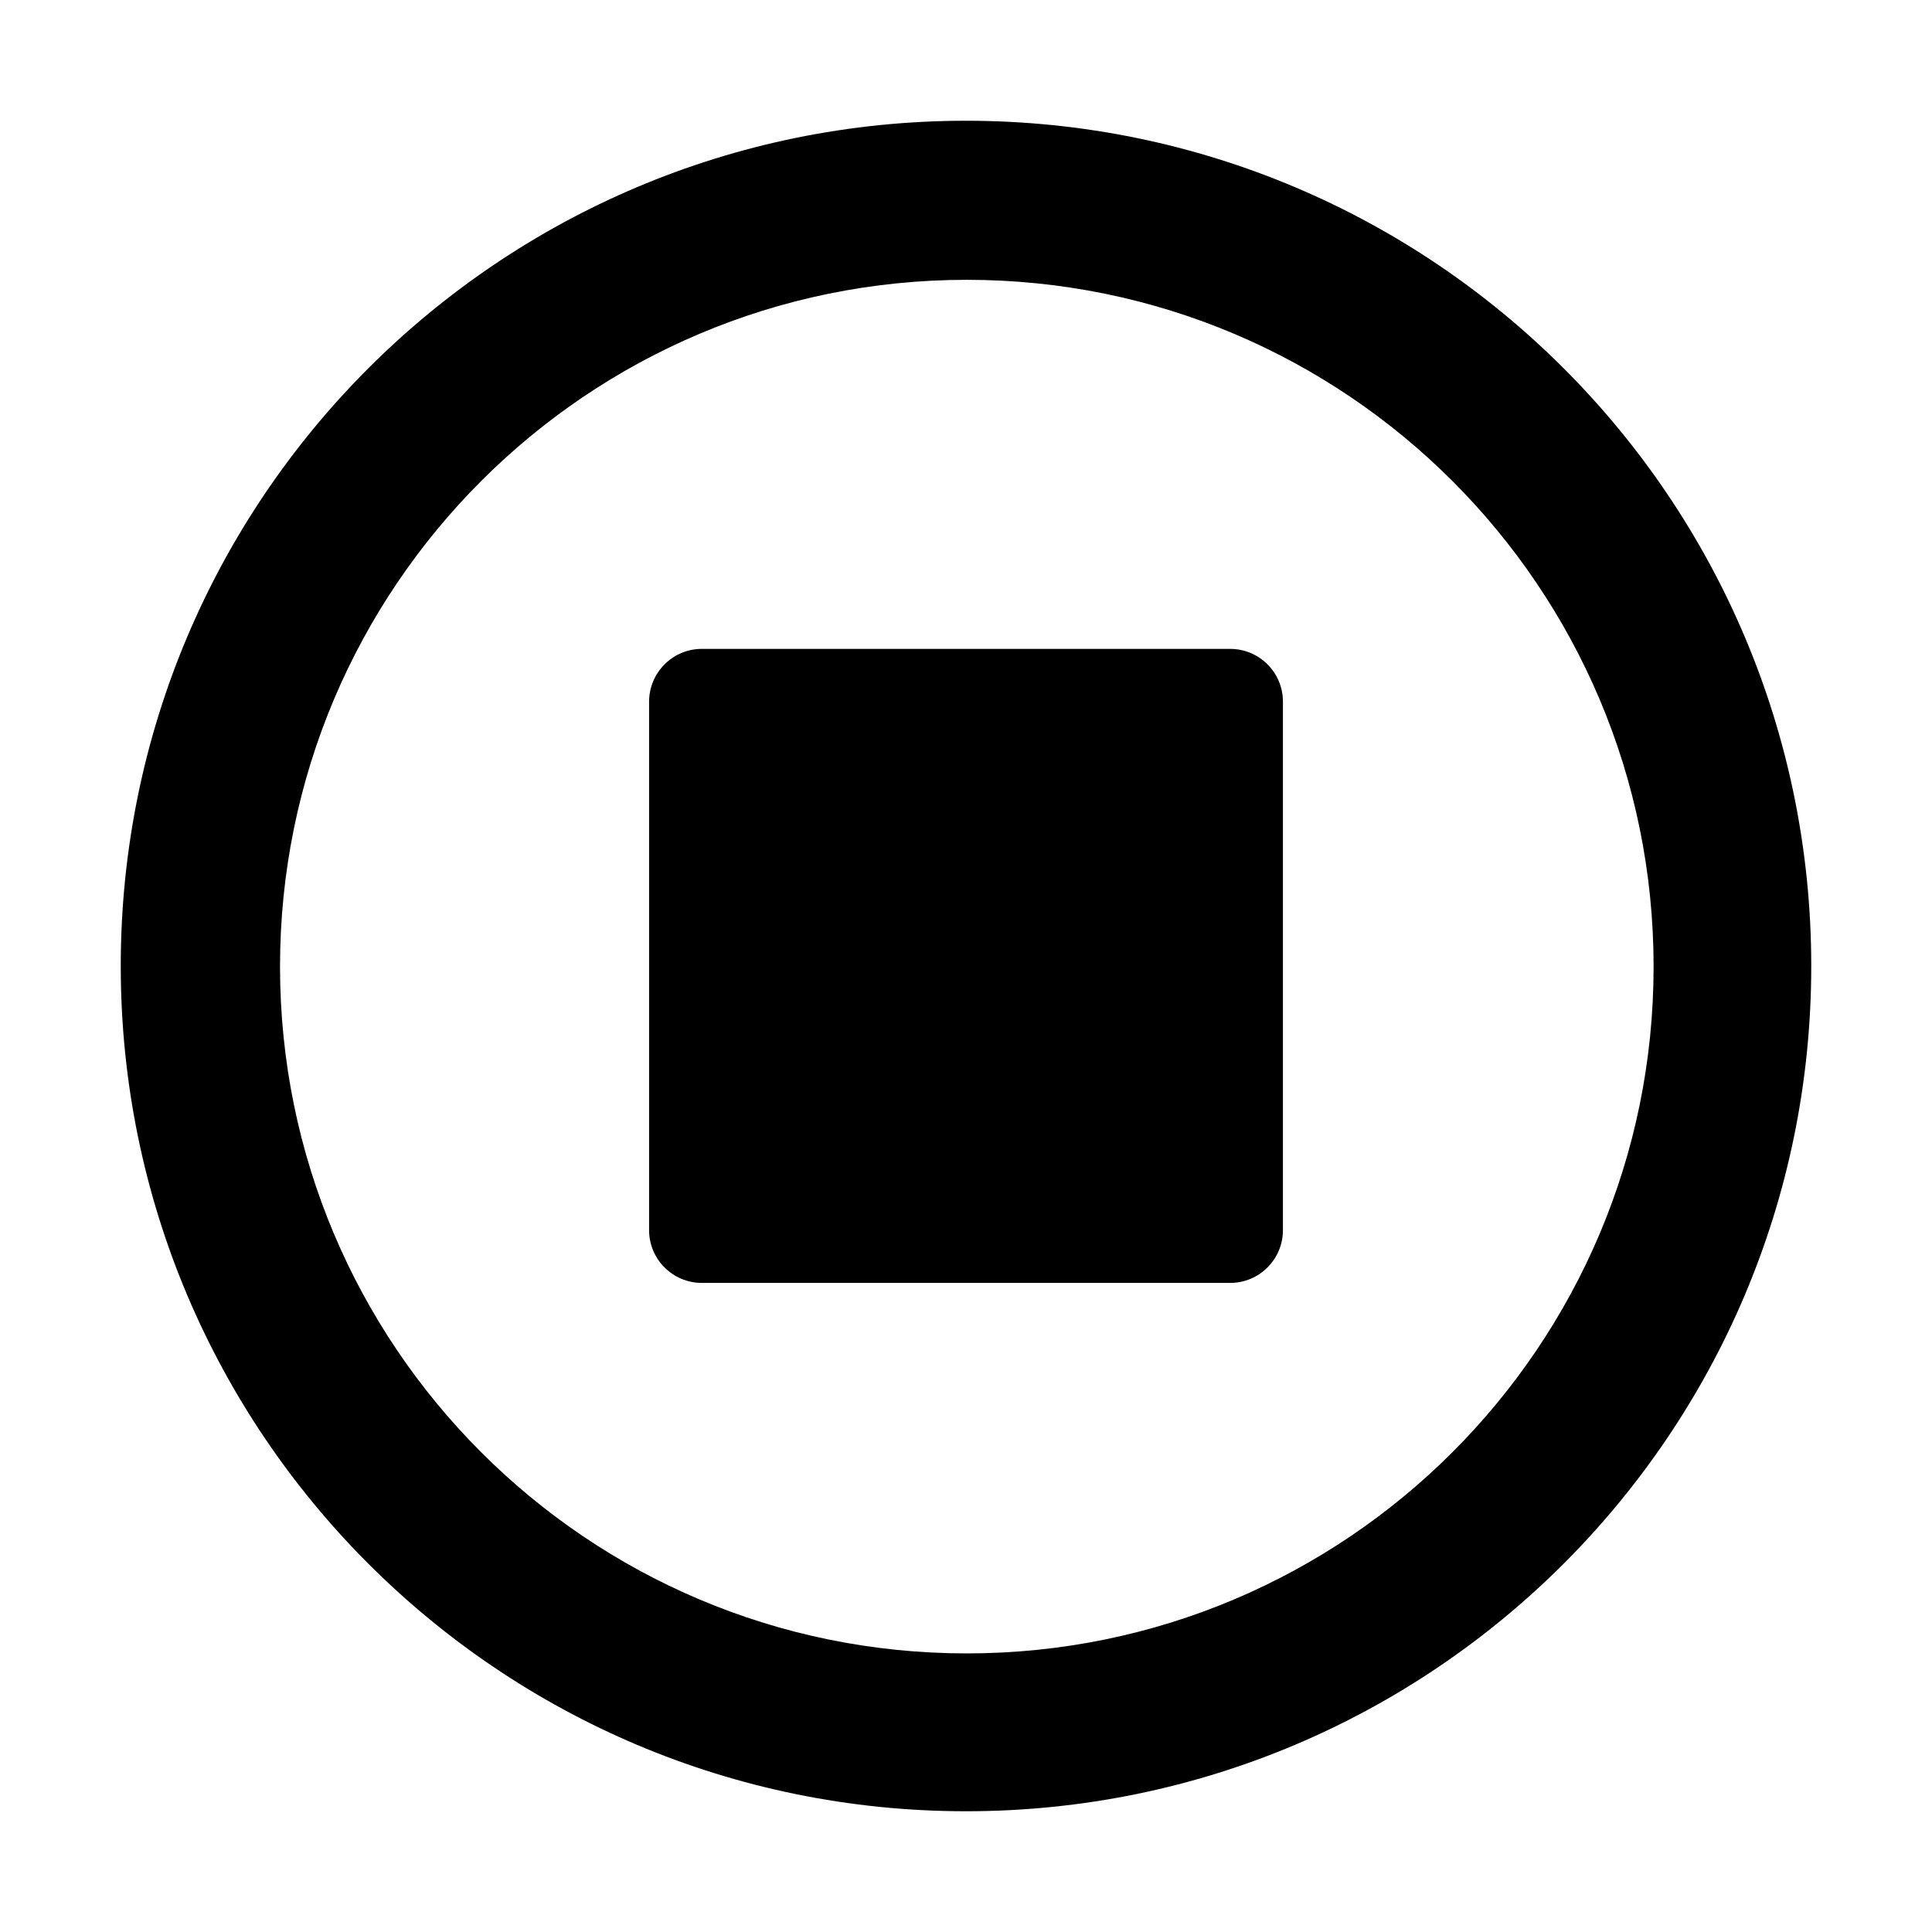
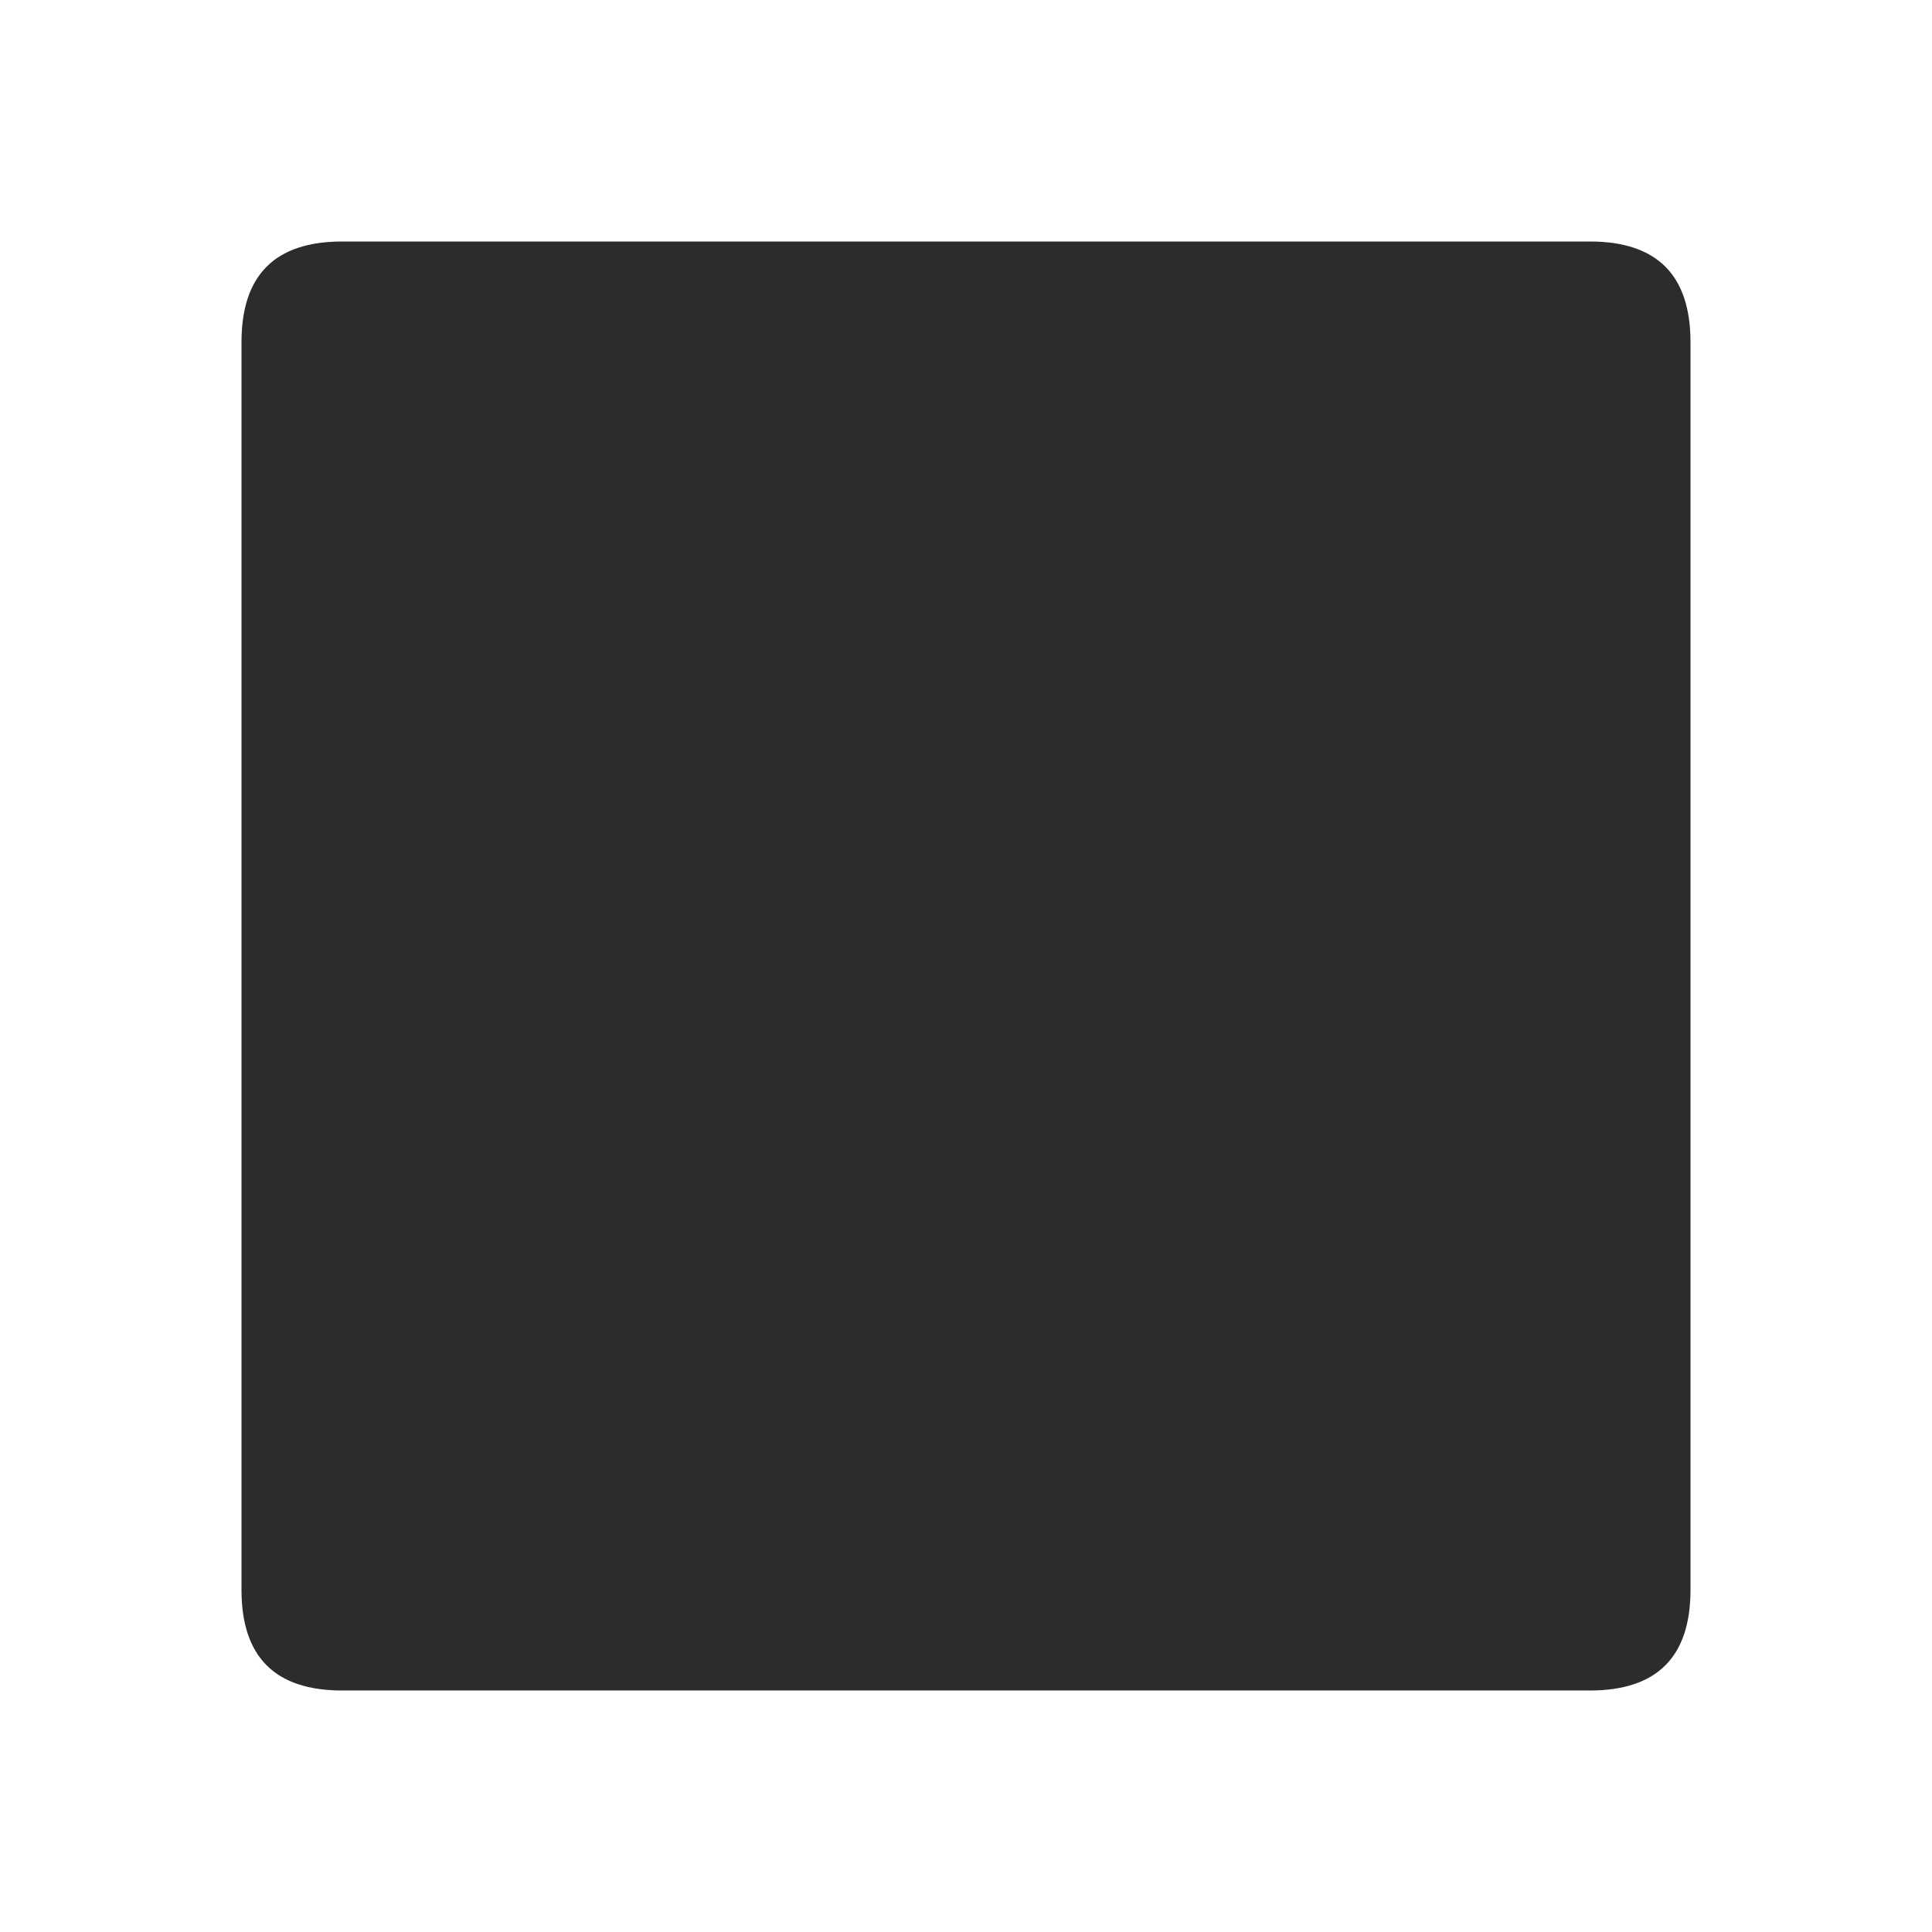
- <svg xmlns="http://www.w3.org/2000/svg" t="1691069327549" class="icon" viewBox="0 0 1024 1024" version="1.1" p-id="2313" width="32" height="32">
-   <path d="M512 960C264.57 960 64 759.43 64 512S264.57 64 512 64s448 200.57 448 448-200.57 448-448 448z m0.43-83.66c201.01 0 364.01-163.01 364.01-364.01s-163-364.02-364.01-364.02-364.01 163.01-364.01 364.01 162.9 364.02 364.01 364.02zM371.99 343.92h280.03c15.44 0 27.96 12.52 27.96 27.96v280.13c0 15.44-12.52 27.96-27.96 27.96H371.99c-15.44 0-27.96-12.52-27.96-27.96V371.99c0-15.55 12.52-28.07 27.96-28.07z" p-id="2314" />
+ <svg xmlns="http://www.w3.org/2000/svg" t="1716382562755" class="icon" viewBox="0 0 1024 1024" version="1.1" p-id="5859" width="200" height="200">
+   <path d="M128 128m53.333 0l661.333 0q53.333 0 53.333 53.333l0 661.333q0 53.333-53.333 53.333l-661.333 0q-53.333 0-53.333-53.333l0-661.333q0-53.333 53.333-53.333Z" fill="#2c2c2c" p-id="5860" />
</svg>
